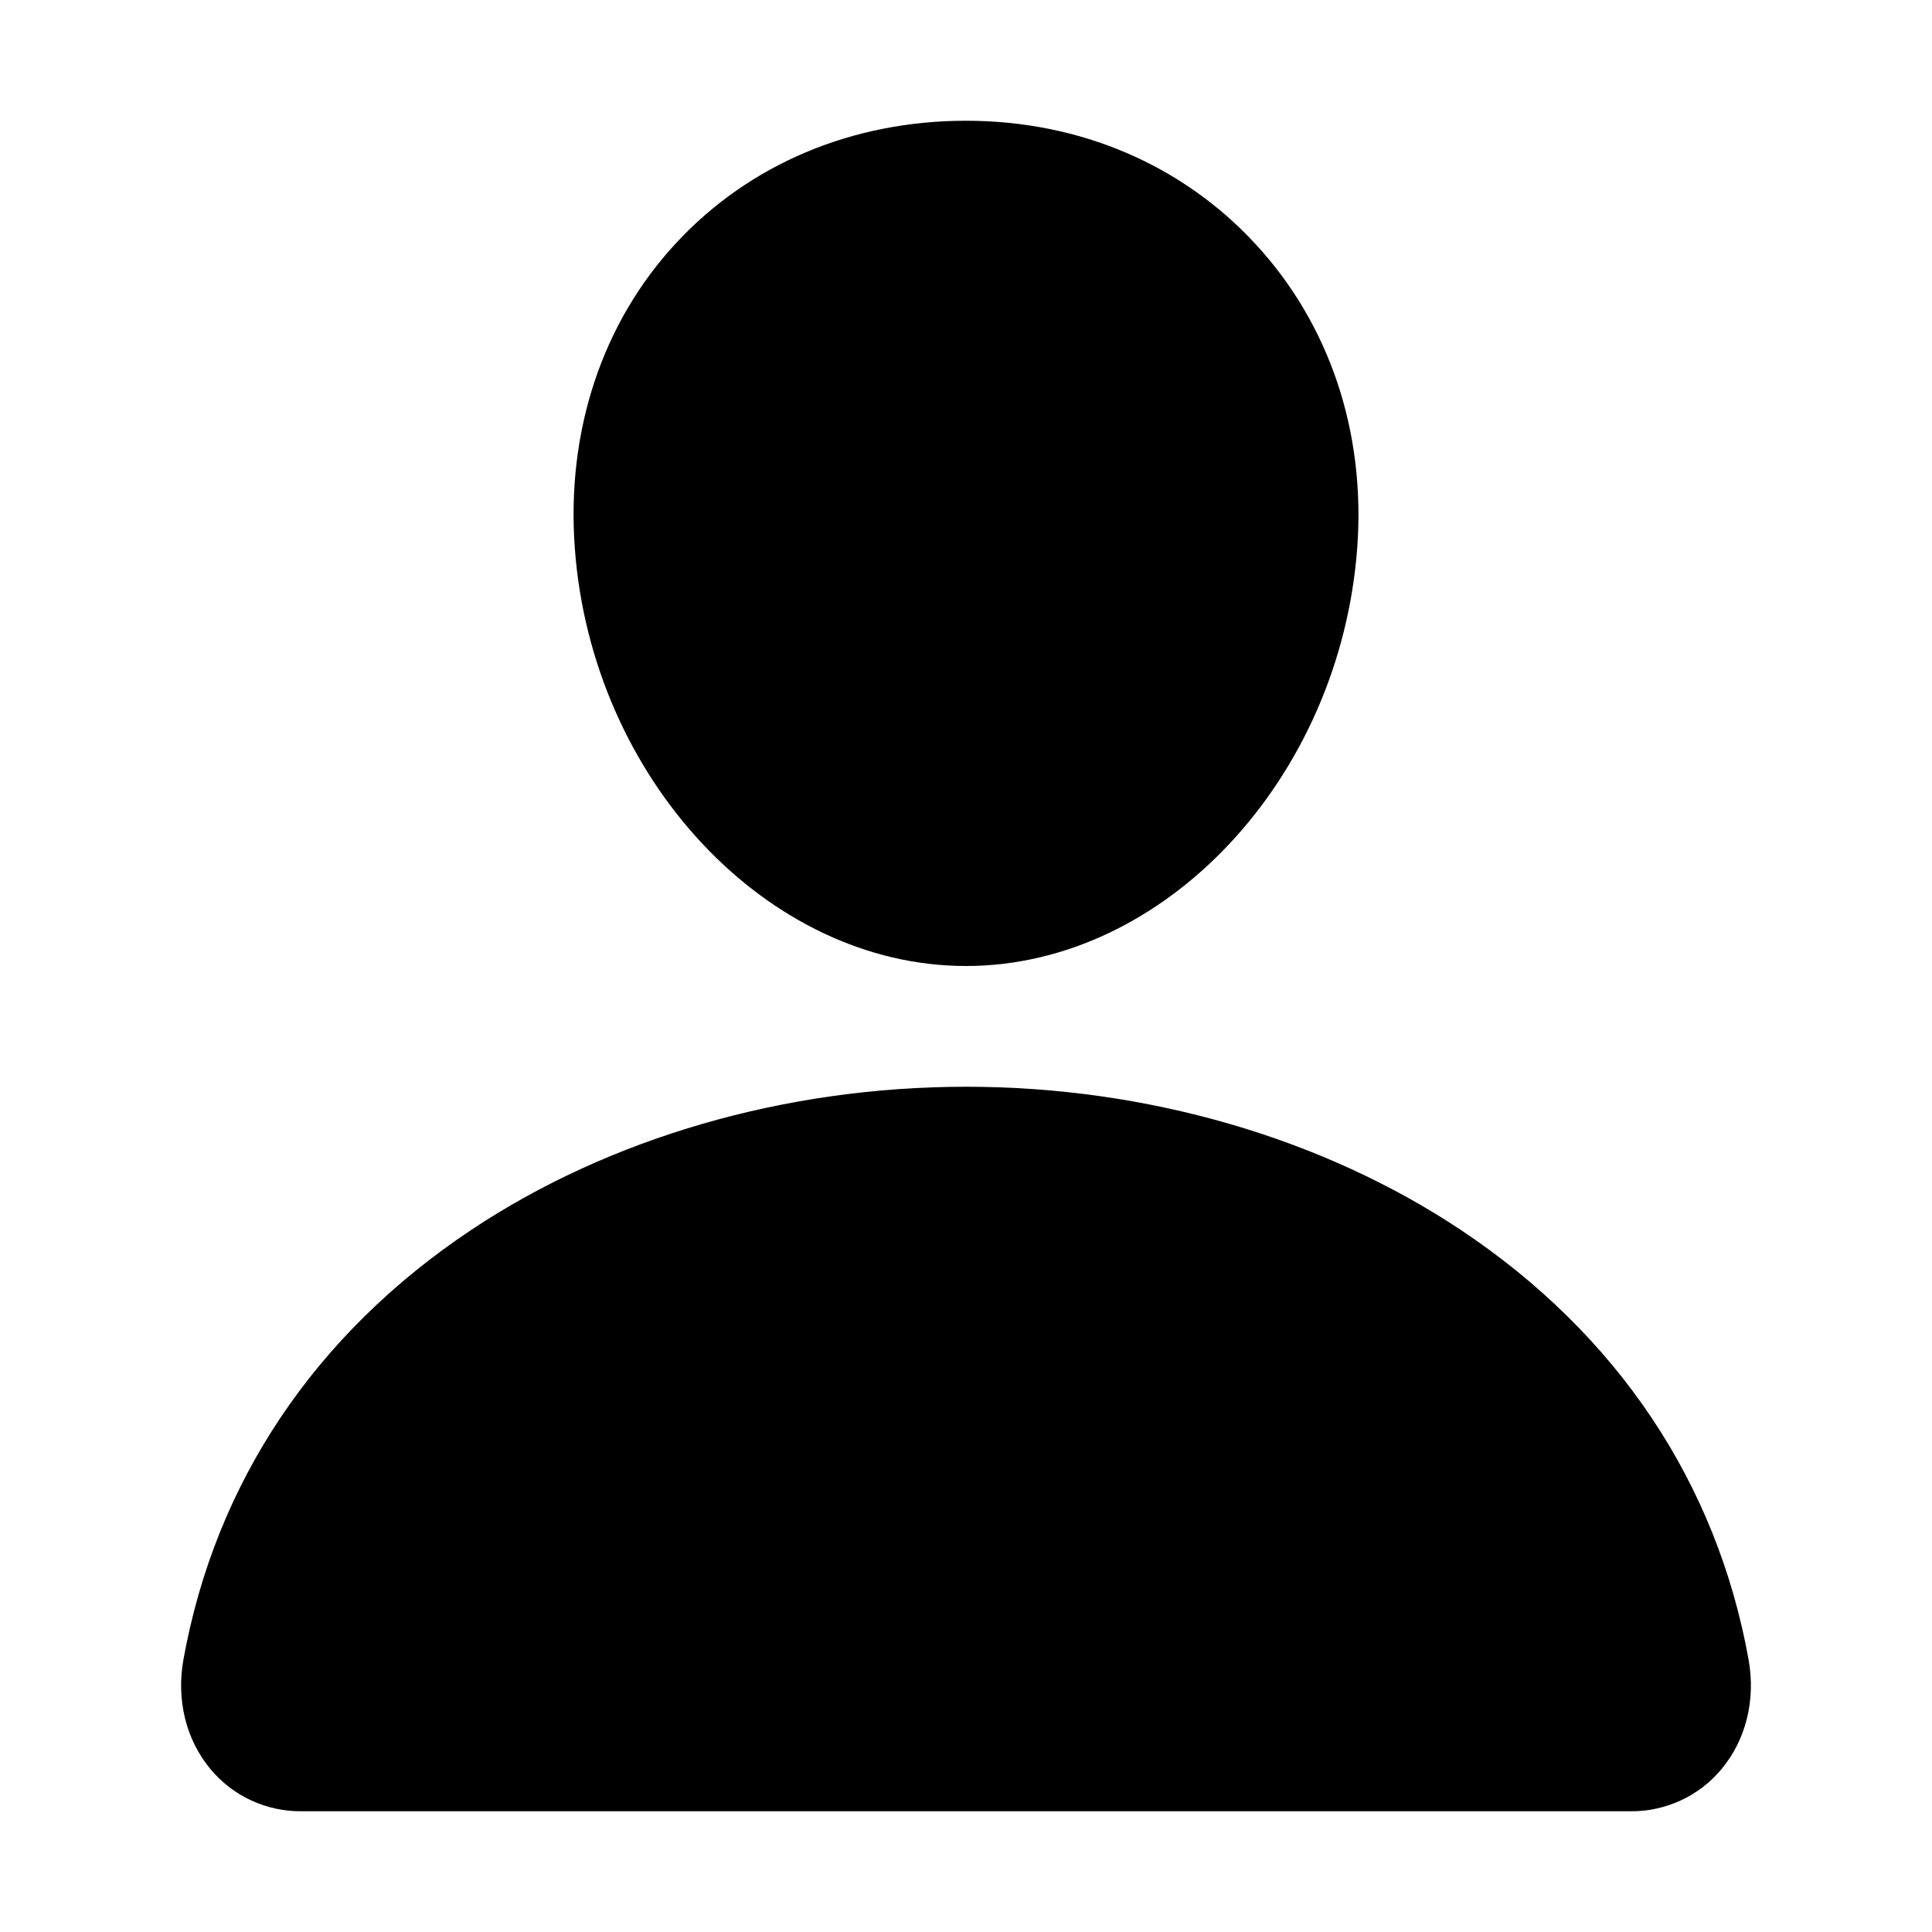
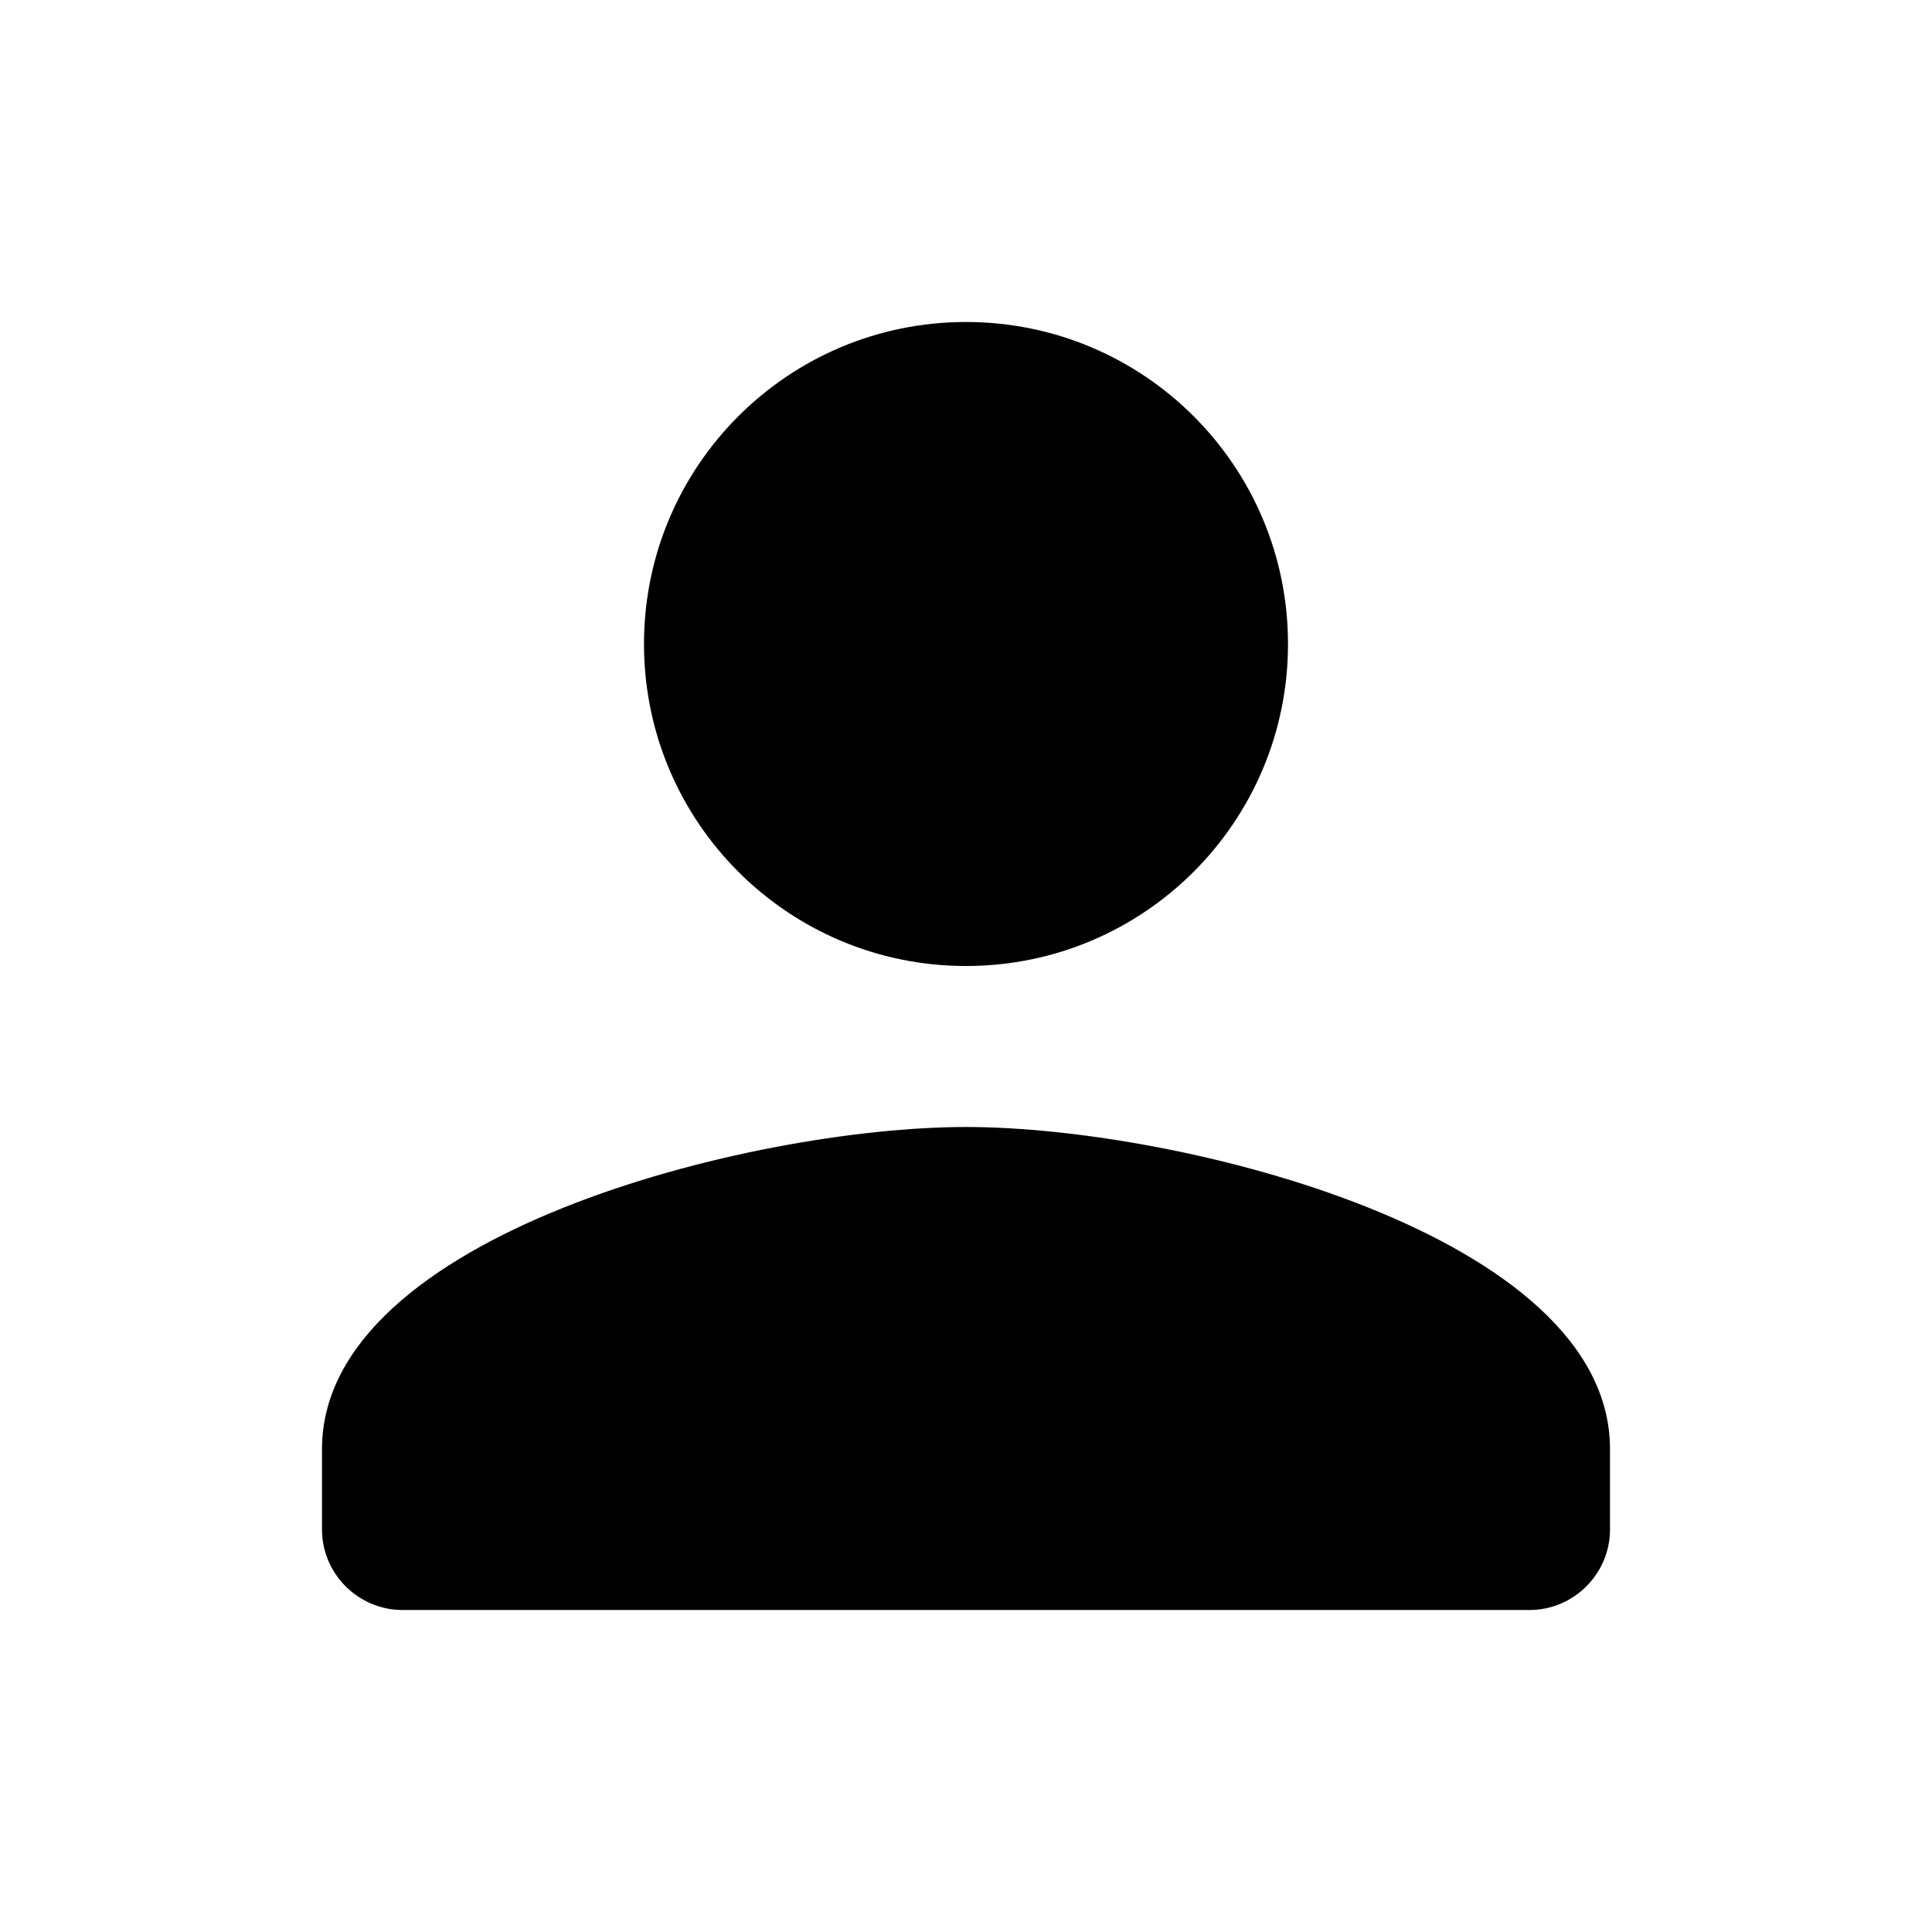
- <svg xmlns="http://www.w3.org/2000/svg" width="24" height="24" viewBox="0 0 24 24" fill="none">
-   <path d="M15.592 3.027C14.68 2.042 13.406 1.5 12 1.5C10.586 1.5 9.308 2.039 8.4 3.018C7.482 4.007 7.035 5.352 7.14 6.804C7.348 9.669 9.528 12 12 12C14.472 12 16.648 9.67 16.86 6.805C16.966 5.366 16.516 4.024 15.592 3.027ZM20.25 22.5H3.75C3.534 22.503 3.32 22.457 3.124 22.367C2.928 22.277 2.754 22.144 2.616 21.978C2.311 21.614 2.188 21.117 2.279 20.614C2.675 18.419 3.909 16.576 5.85 15.281C7.574 14.132 9.758 13.5 12 13.5C14.242 13.5 16.426 14.133 18.15 15.281C20.091 16.575 21.325 18.419 21.721 20.613C21.812 21.116 21.689 21.614 21.384 21.978C21.246 22.144 21.072 22.277 20.876 22.367C20.68 22.457 20.466 22.503 20.25 22.5Z" fill="black" />
+ <svg xmlns="http://www.w3.org/2000/svg" viewBox="0 0 24 24" fill="currentColor">
+   <path d="M0 0h24v24H0V0z" fill="none" />
+   <path d="M12 12c2.21 0 4-1.79 4-4s-1.79-4-4-4-4 1.79-4 4 1.79 4 4 4zm0 2c-2.67 0-8 1.34-8 4v1c0 .55.45 1 1 1h14c.55 0 1-.45 1-1v-1c0-2.66-5.33-4-8-4z" />
</svg>
